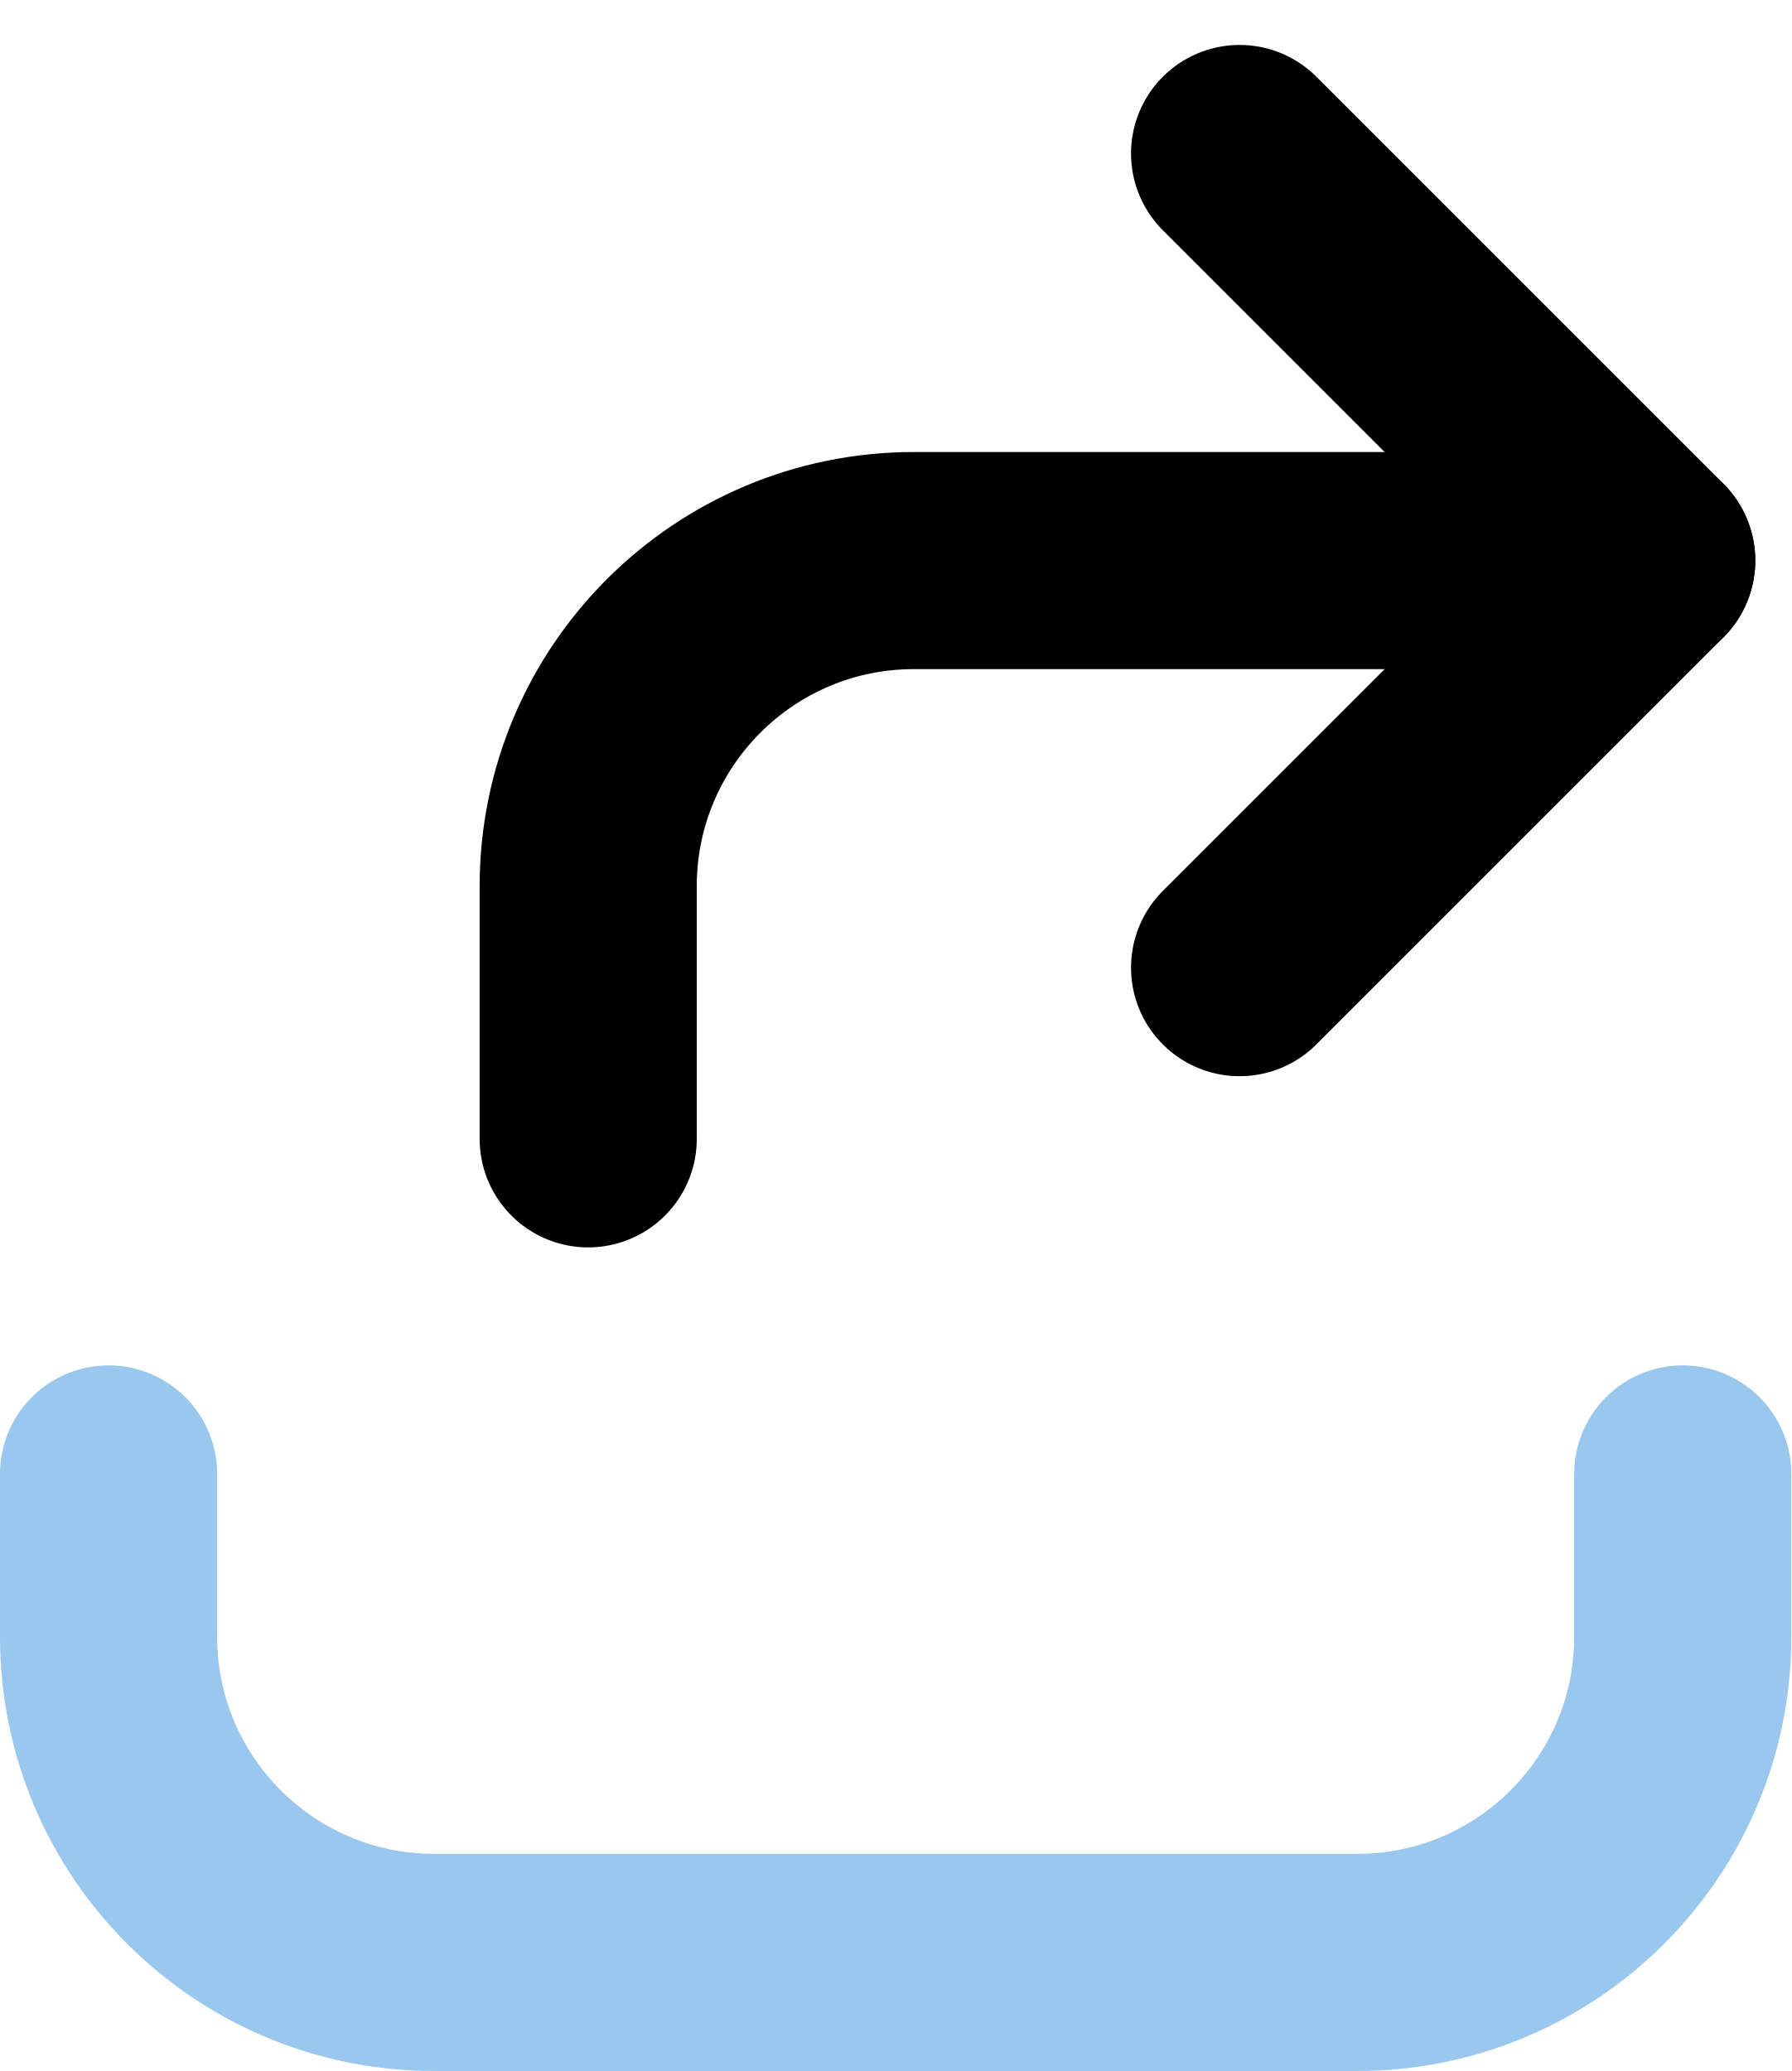
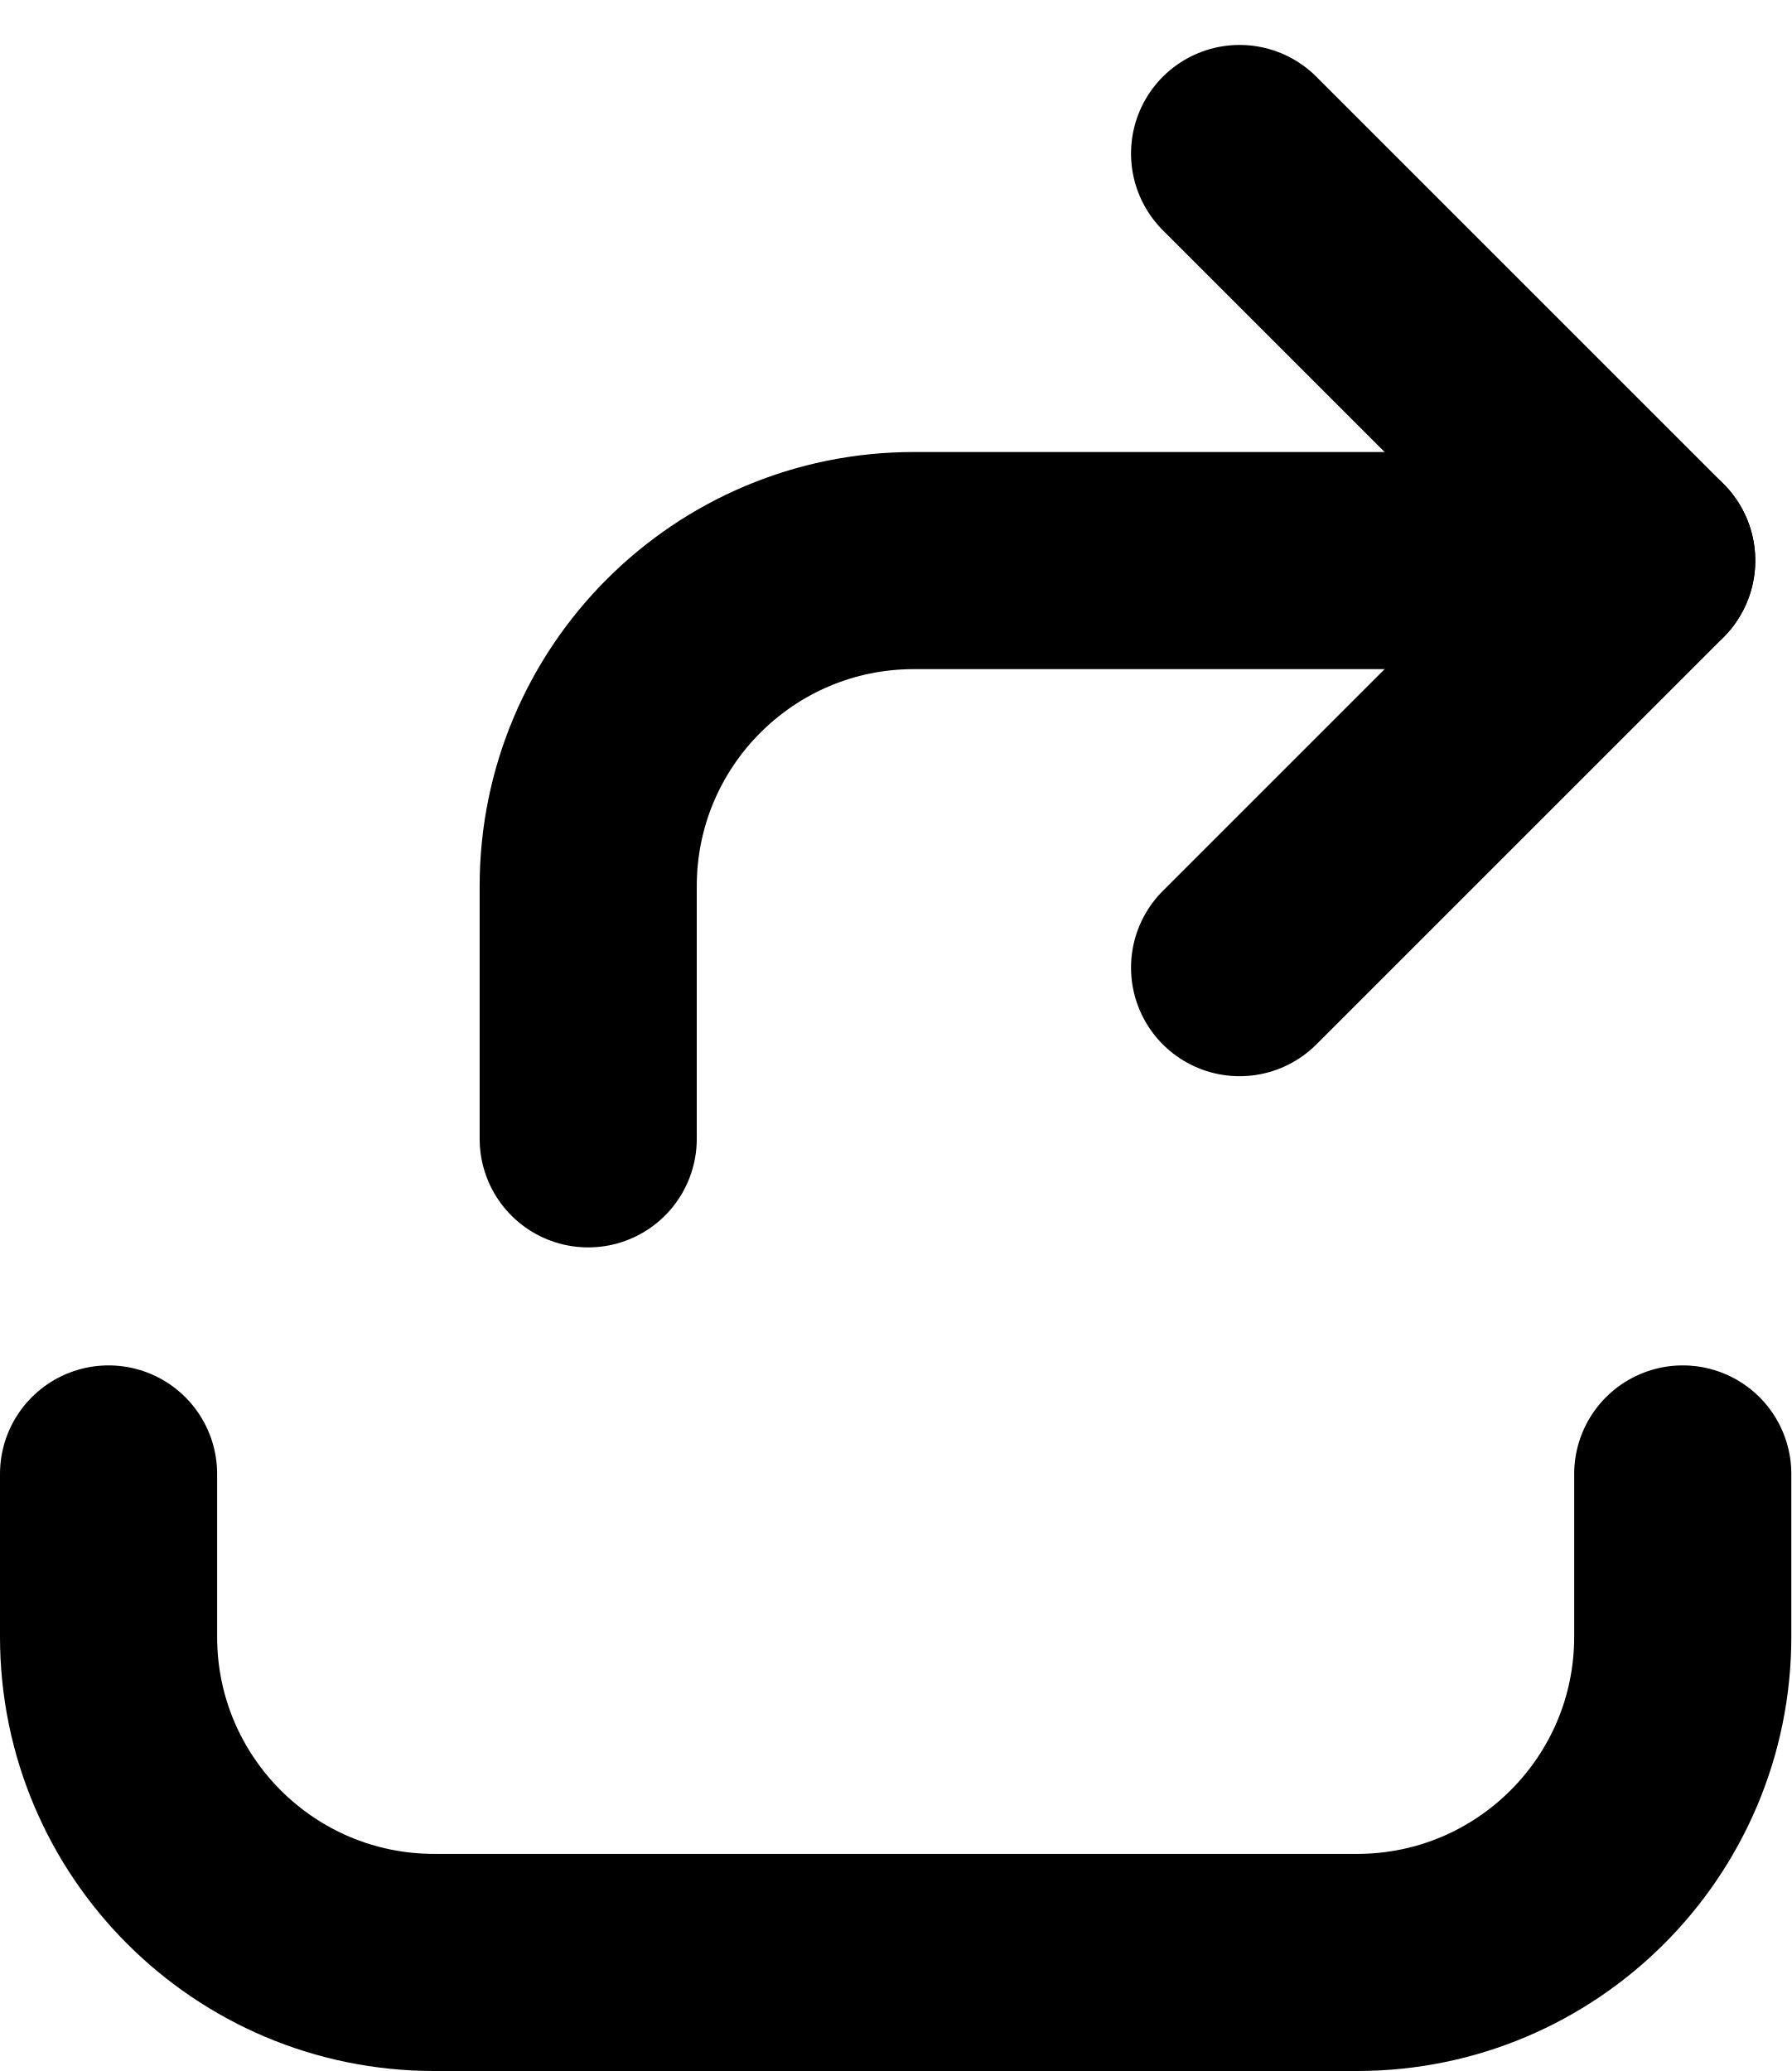
<svg xmlns="http://www.w3.org/2000/svg" width="16.5" height="19.078" viewBox="0 0 16.5 19.078">
  <g id="Сгруппировать_704" data-name="Сгруппировать 704" transform="translate(1 4.078)">
    <g id="Interface-Essential_Synchronize_synchronize-arrows-square-1" data-name="Interface-Essential / Synchronize / synchronize-arrows-square-1" transform="rotate(90 8.416 5.752)">
      <g id="Group_604" data-name="Group 604">
        <g id="synchronize-arrows-square-1" fill="none" stroke="currentColor" stroke-linecap="round" stroke-linejoin="round" stroke-width="2">
          <path id="Shape_2579" data-name="Shape 2579" d="M5.327 9.75H3a3 3 0 01-3-3V0" transform="translate(3.75)" />
          <path id="Shape_2581" data-name="Shape 2581" d="M7.5 3.75L3.75 0 0 3.75" />
        </g>
      </g>
    </g>
    <g id="upload-bottom" transform="translate(0 9.5)">
-       <path id="Контур_393" data-name="Контур 393" d="M14.5 0v1.5a3 3 0 01-3 3H3a3 3 0 01-3-3V0" fill="none" stroke="#99c7ee" stroke-linecap="round" stroke-linejoin="round" stroke-width="2" />
+       <path id="Контур_393" data-name="Контур 393" d="M14.5 0v1.5a3 3 0 01-3 3H3a3 3 0 01-3-3V0" fill="none" stroke="currentColor" stroke-linecap="round" stroke-linejoin="round" stroke-width="2" />
    </g>
  </g>
</svg>
